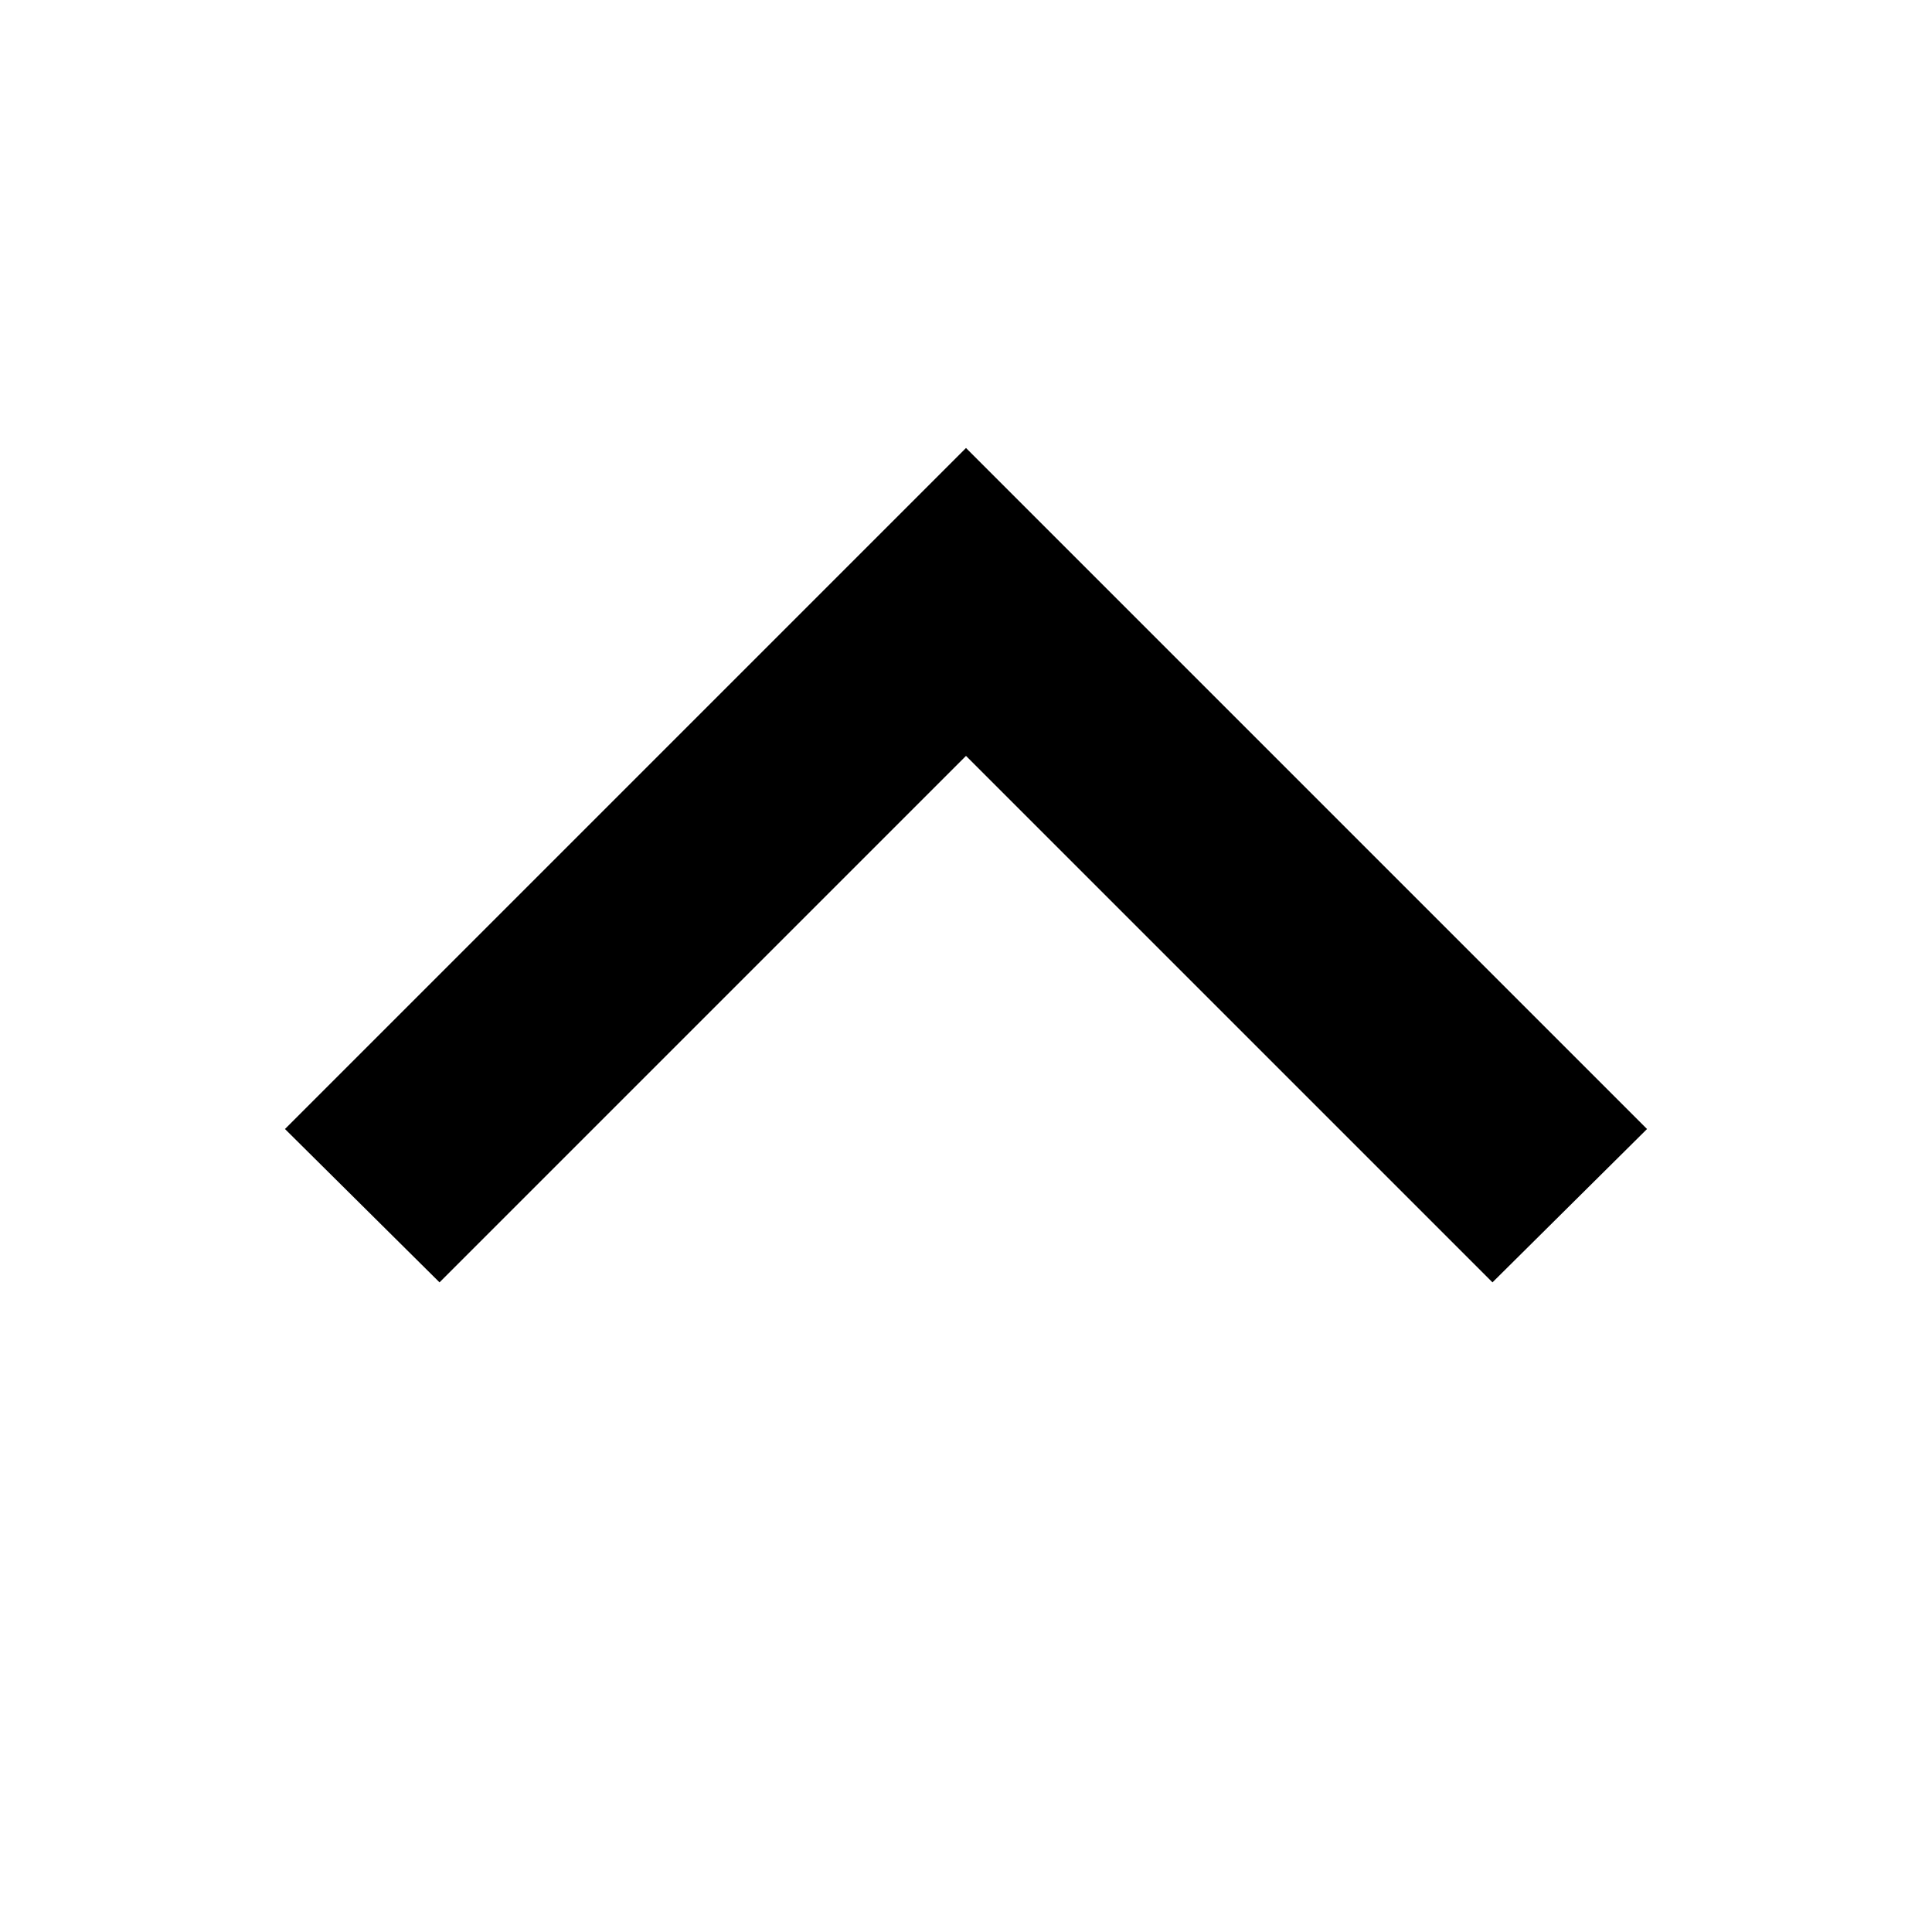
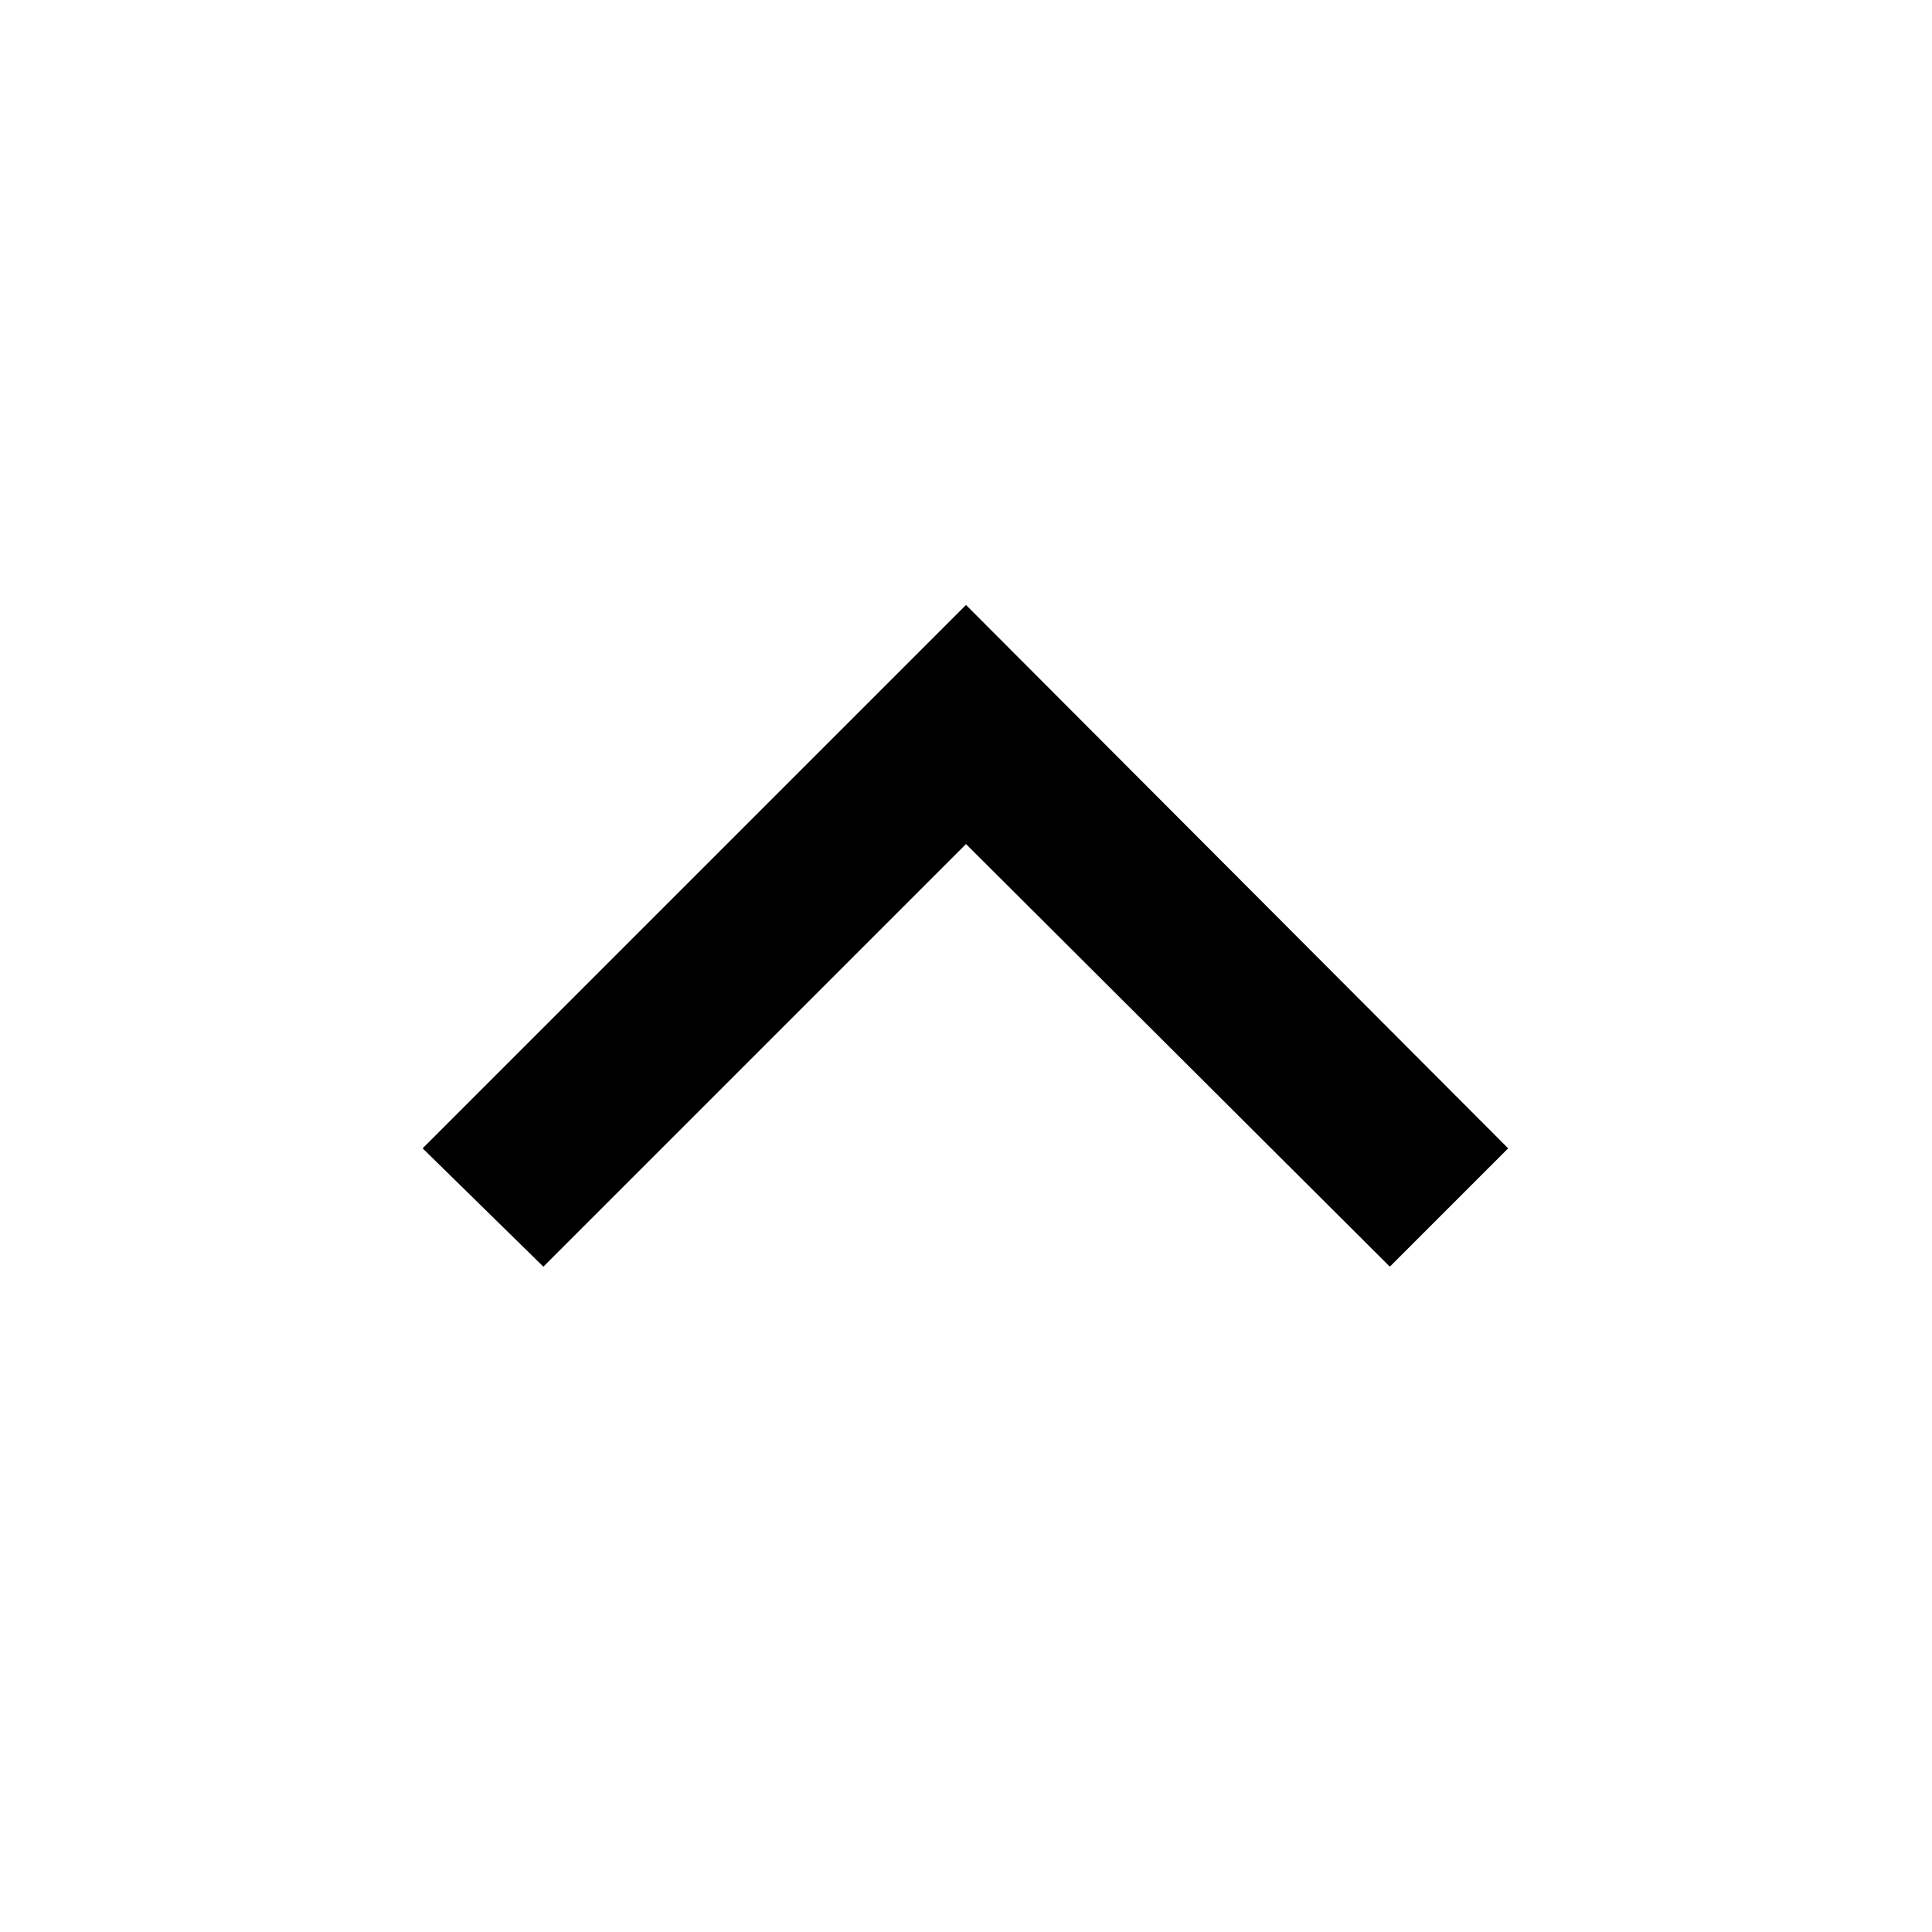
<svg xmlns="http://www.w3.org/2000/svg" width="16" height="16" viewBox="0 0 16 16">
  <g id="Layer_1" data-name="Layer 1">
-     <polygon points="12.36 10.62 8 6.26 3.64 10.62 2.36 9.35 8 3.71 13.64 9.35 12.36 10.62" />
+     <polygon points="11.51 10.49 8 6.99 4.5 10.49 3.5 9.51 8 5.01 12.49 9.51 11.51 10.49" />
  </g>
</svg>
